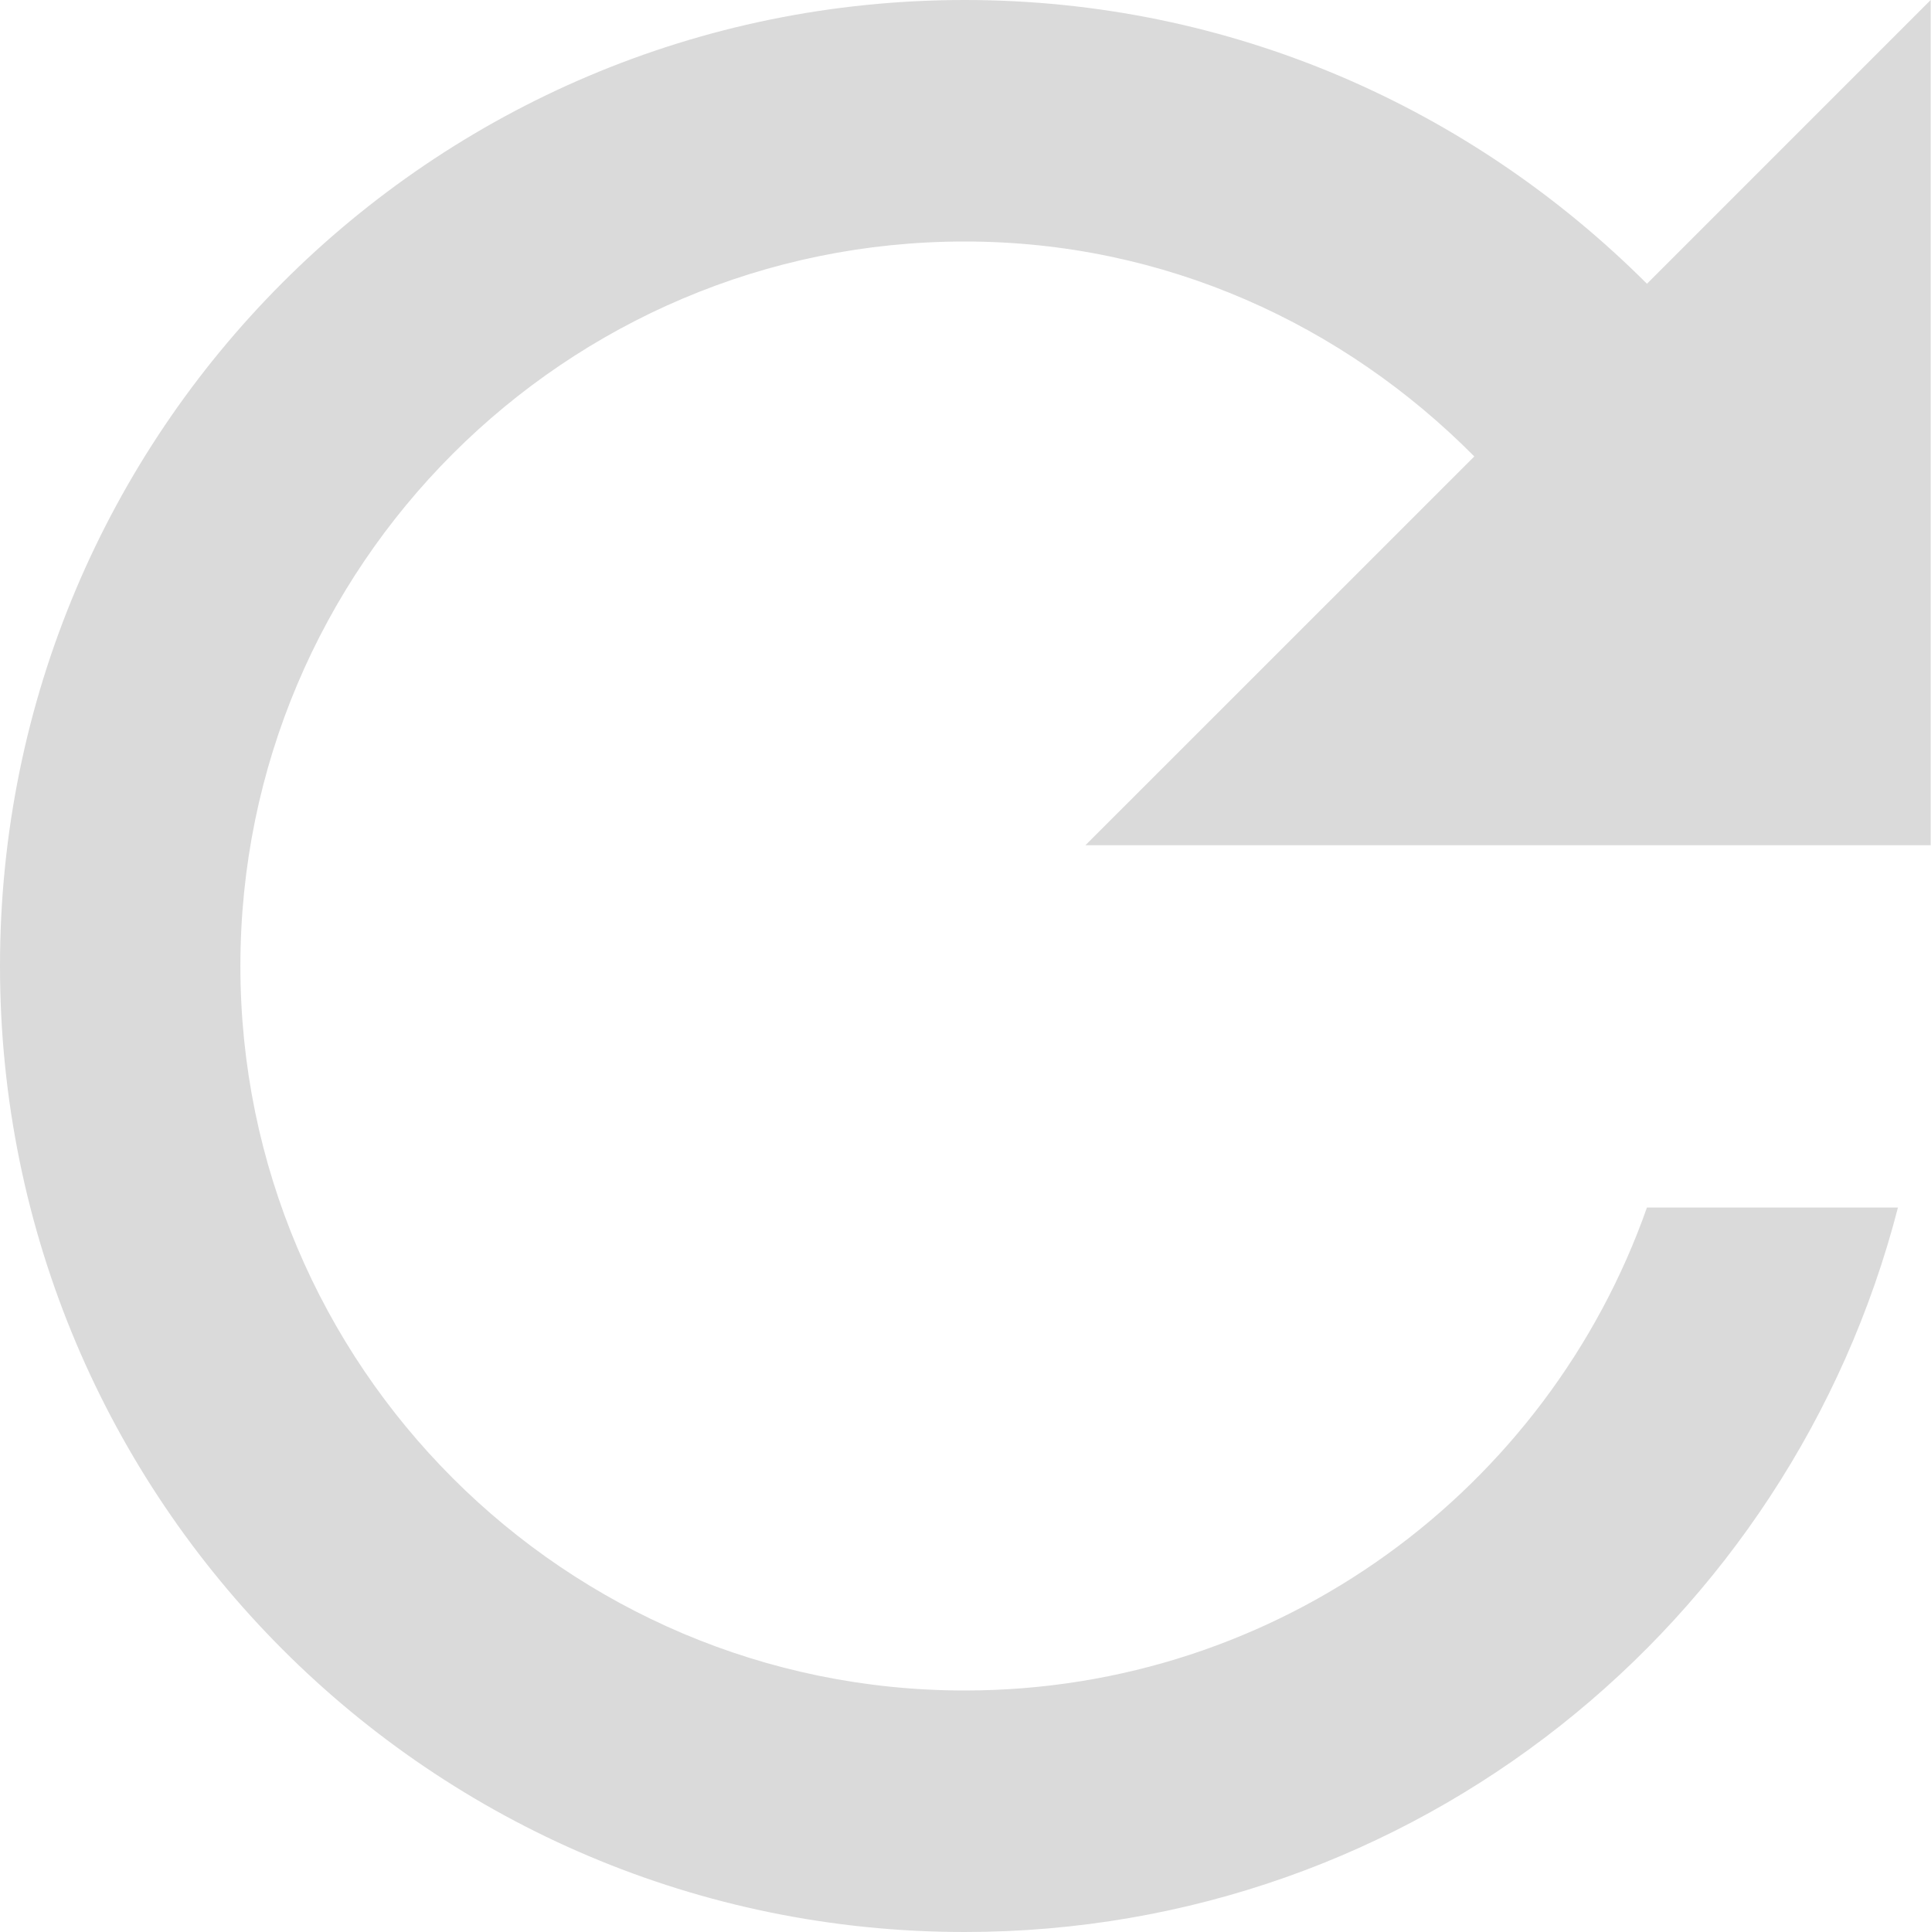
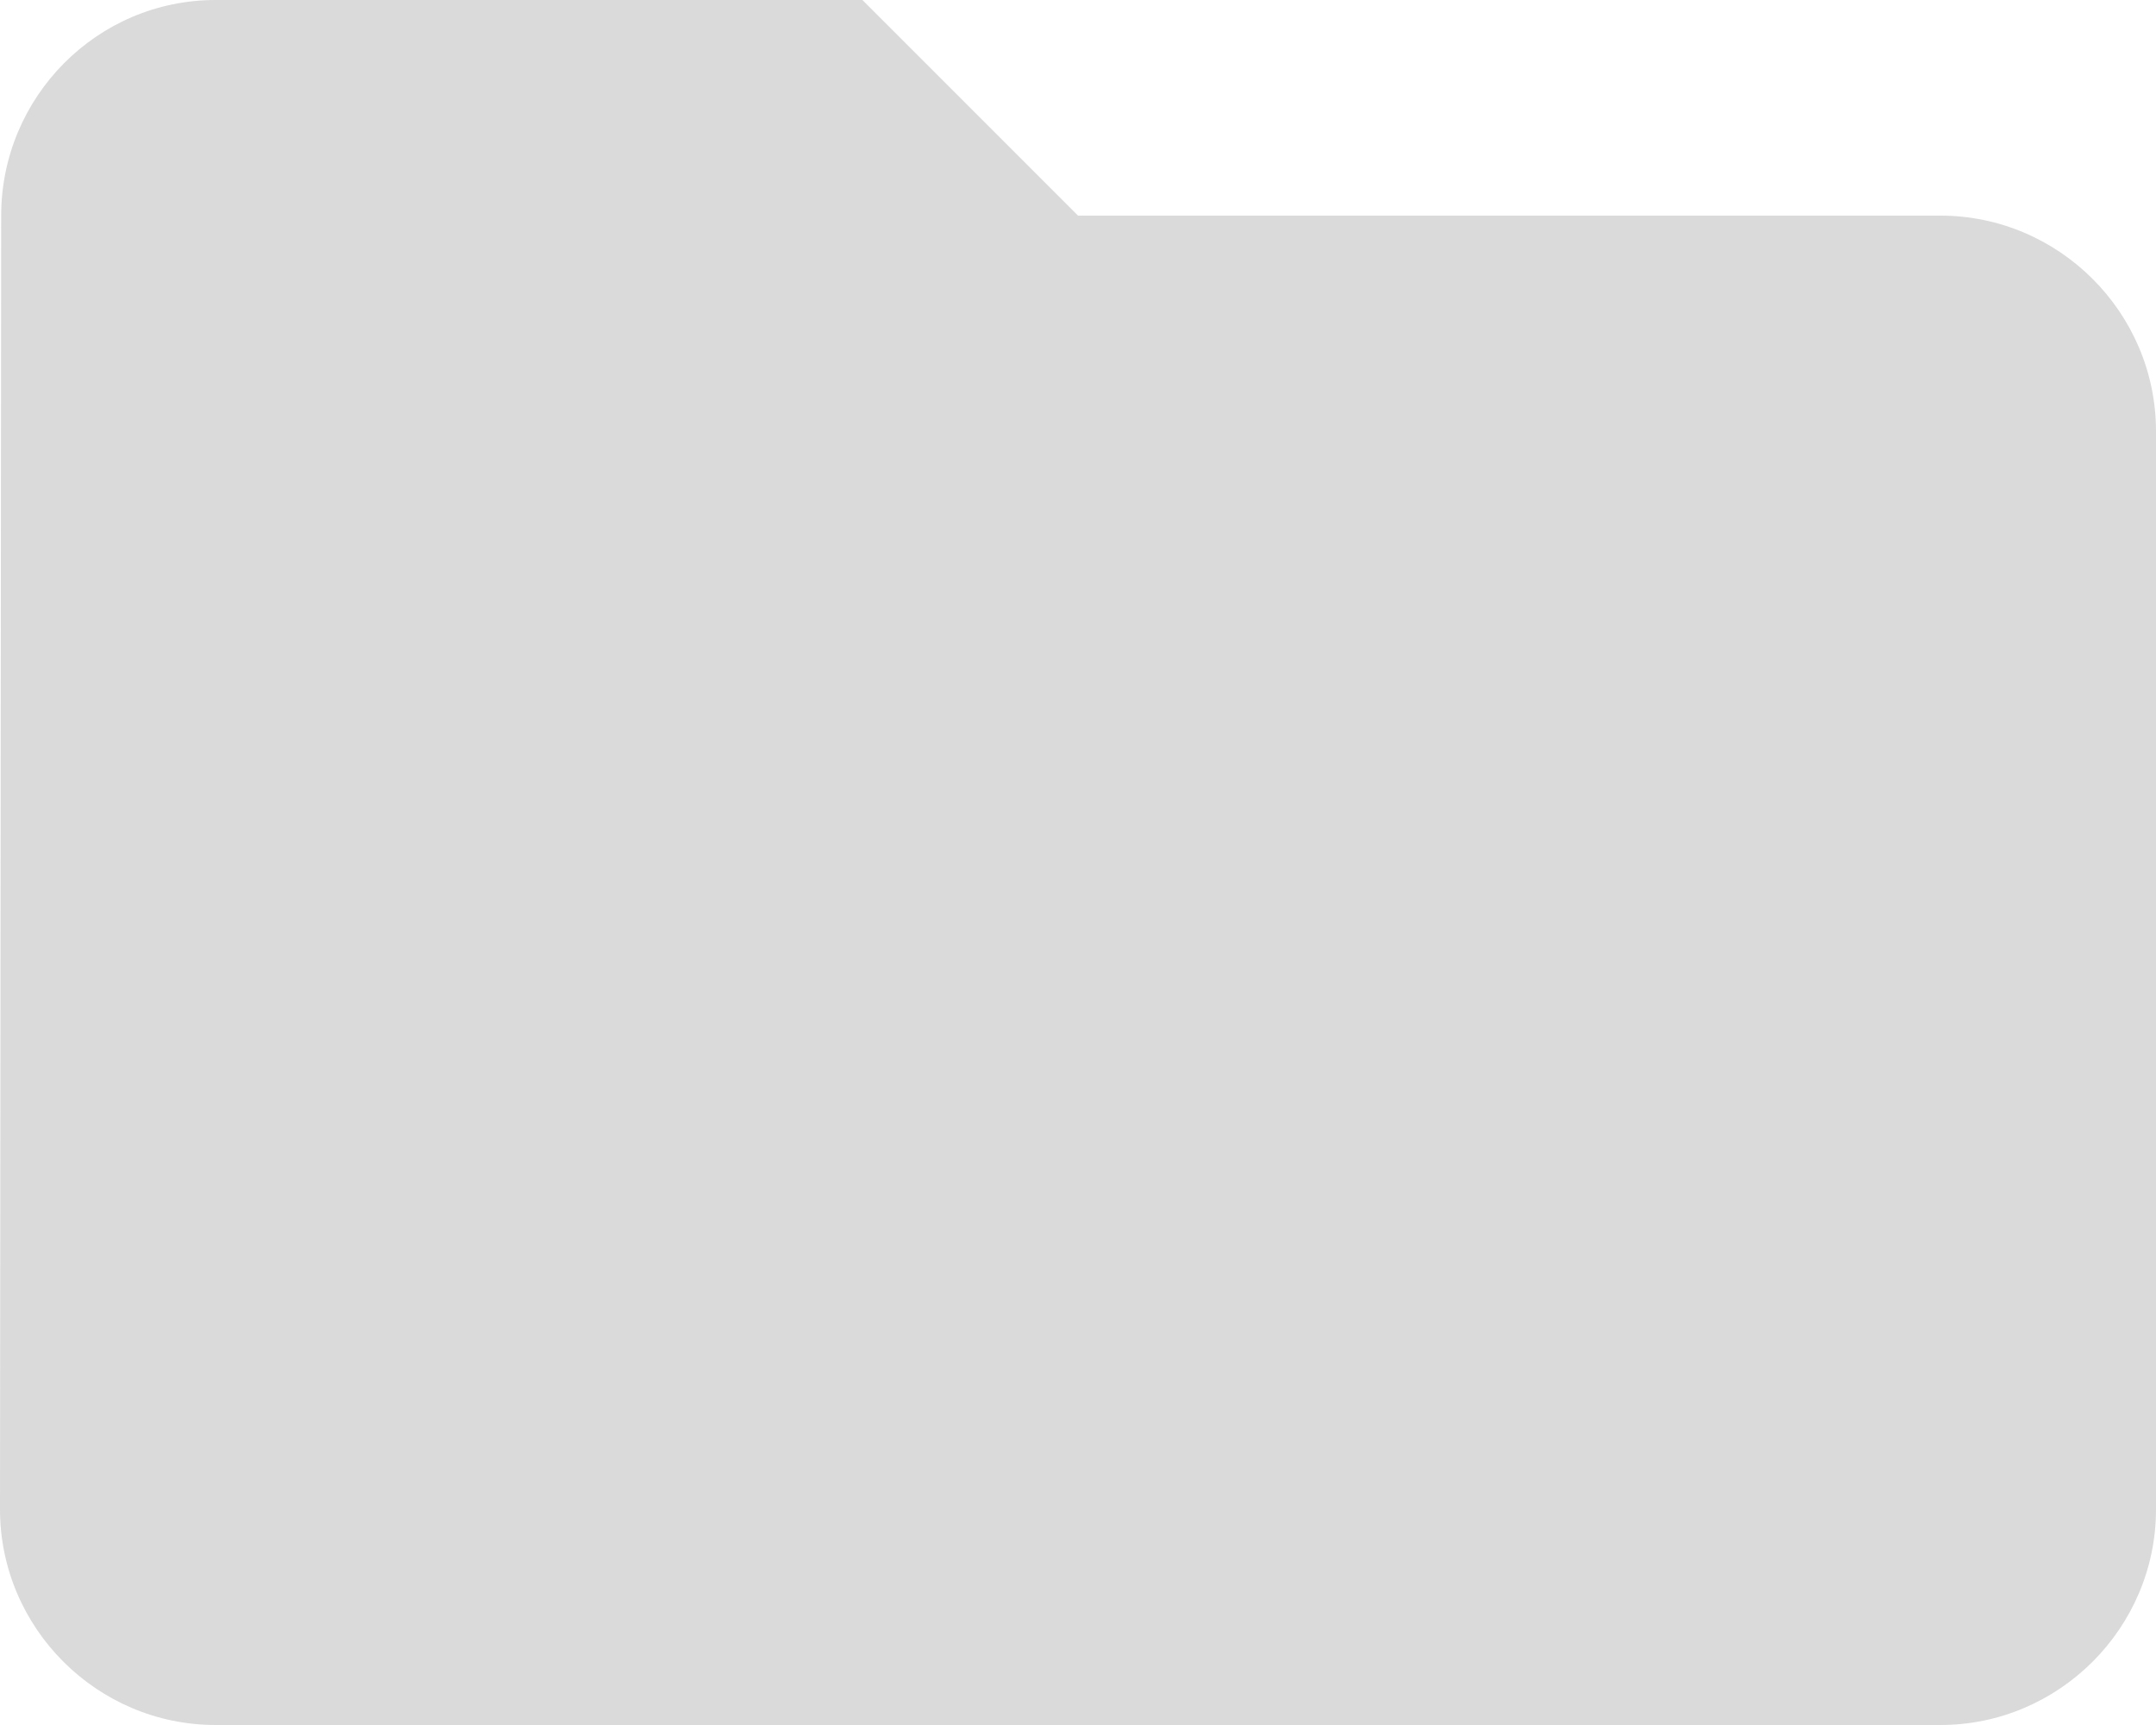
- <svg xmlns="http://www.w3.org/2000/svg" version="1.1" id="Layer_1" x="0px" y="0px" width="15.991px" height="16px" viewBox="0 0 15.991 16" enable-background="new 0 0 15.991 16" xml:space="preserve">
-   <path fill-rule="evenodd" clip-rule="evenodd" fill="#DADADA" d="M13.641,2.35C12.19,0.9,10.201,0,7.99,0C3.571,0,0,3.58,0,8  s3.571,8,7.99,8c3.731,0,6.84-2.55,7.73-6h-2.079c-0.82,2.33-3.041,4-5.651,4c-3.309,0-5.999-2.69-5.999-6c0-3.31,2.69-6,5.999-6  c1.66,0,3.14,0.69,4.221,1.78L8.99,7h7.001V0L13.641,2.35z" />
+ <svg xmlns="http://www.w3.org/2000/svg" version="1.1" id="Layer_1" x="0px" y="0px" width="20px" height="16px" viewBox="0 0 20 16" enable-background="new 0 0 20 16" xml:space="preserve">
+   <path fill-rule="evenodd" clip-rule="evenodd" fill="#DADADA" d="M18.817-48.15c-1.45-1.45-3.44-2.35-5.651-2.35  c-4.419,0-7.99,3.58-7.99,8c0,4.42,3.571,8,7.99,8c3.73,0,6.84-2.55,7.729-6h-2.079c-0.82,2.33-3.041,4-5.651,4  c-3.309,0-5.999-2.69-5.999-6c0-3.31,2.69-6,5.999-6c1.66,0,3.14,0.69,4.221,1.78l-3.221,3.22h7.001v-7L18.817-48.15z" />
+   <path fill-rule="evenodd" clip-rule="evenodd" fill="#DADADA" d="M70.795-39l0.811-1h12l0.94,1H70.795z M77.675-26.5L72.176-32  h3.499v-2h4.001v2h3.499L77.675-26.5z M86.215-38.77l-1.389-1.68c-0.271-0.34-0.681-0.55-1.15-0.55H71.675  c-0.469,0-0.88,0.21-1.159,0.55l-1.381,1.68c-0.289,0.34-0.46,0.79-0.46,1.27V-25c0,1.1,0.9,2,2,2h14c1.102,0,2-0.9,2-2v-12.5  C86.675-37.98,86.506-38.43,86.215-38.77z" />
+   <path fill-rule="evenodd" clip-rule="evenodd" fill="#DADADA" d="M136.676-40h-1.999v-6h1.999V-40z M135.676-35.7  c-0.72,0-1.301-0.58-1.301-1.3s0.581-1.3,1.301-1.3c0.719,0,1.3,0.58,1.3,1.3S136.395-35.7,135.676-35.7z M139.407-50h-7.461  l-5.27,5.27v7.46l5.27,5.27h7.461l5.27-5.27v-7.46L139.407-50z" />
+   <path fill-rule="evenodd" clip-rule="evenodd" fill="#DADADA" d="M98.676-81h-3.5l-1-1h-5l-1,1h-3.5v2h14V-81z M85.676-66  c0,1.1,0.9,2,2,2h8c1.1,0,2-0.9,2-2v-12h-12V-66z" />
+   <path fill-rule="evenodd" clip-rule="evenodd" fill="#DADADA" d="M8,0H2C0.9,0,0.011,0.9,0.011,2L0,14c0,1.1,0.9,2,2,2h16  c1.1,0,2-0.9,2-2V4c0-1.1-0.9-2-2-2h-8L8,0z" />
+   <path fill-rule="evenodd" clip-rule="evenodd" fill="#DADADA" d="M111.639-31.16C111.28-31.67,110.68-32,110.01-32l-11,0.01  c-1.1,0-2,0.89-2,1.99v10c0,1.1,0.9,1.99,2,1.99l11,0.01c0.67,0,1.27-0.33,1.629-0.84L116.01-25L111.639-31.16z" />
+   <path fill-rule="evenodd" clip-rule="evenodd" fill="#DADADA" d="M49.068-67.098c-2.488,0-4.499-2.01-4.499-4.5  c0-2.49,2.011-4.5,4.499-4.5c2.491,0,4.501,2.01,4.501,4.5C53.569-69.107,51.56-67.098,49.068-67.098z M55.069-67.098h-0.79  l-0.28-0.27c0.981-1.14,1.57-2.62,1.57-4.23c0-3.59-2.91-6.5-6.501-6.5c-3.588,0-6.5,2.91-6.5,6.5s2.912,6.5,6.5,6.5  c1.611,0,3.092-0.59,4.23-1.57l0.271,0.28v0.79l4.999,4.99l1.491-1.49L55.069-67.098z" />
+   <path fill-rule="evenodd" clip-rule="evenodd" fill="#DADADA" d="M137.667-76.353l7.428,7l1.534-1.727l-4.859-4.264h9.916  l-0.064-2.035h-9.852l4.859-4.283l-1.651-1.691L137.667-76.353z" />
+   <path fill-rule="evenodd" clip-rule="evenodd" fill="#DADADA" d="M195-64l-7.428,7l-1.536-1.727l4.861-4.264h-9.916l0.064-2.035  h9.852l-4.861-4.283L187.688-71L195-64z" />
+   <path fill-rule="evenodd" clip-rule="evenodd" fill="#DADADA" d="M151.687-11.5c-1.93,0-3.499-1.57-3.499-3.5  c0-1.93,1.569-3.5,3.499-3.5c1.931,0,3.501,1.57,3.501,3.5C155.188-13.07,153.618-11.5,151.687-11.5z M159.118-14.02  c0.04-0.32,0.069-0.64,0.069-0.98s-0.029-0.66-0.069-0.98l2.11-1.65c0.188-0.15,0.241-0.42,0.119-0.641l-2-3.459  c-0.119-0.22-0.39-0.3-0.609-0.22l-2.49,1c-0.52-0.399-1.079-0.729-1.69-0.979l-0.38-2.65c-0.029-0.24-0.238-0.42-0.49-0.42h-4  c-0.249,0-0.458,0.18-0.488,0.42l-0.382,2.65c-0.609,0.25-1.169,0.59-1.69,0.979l-2.488-1c-0.229-0.09-0.49,0-0.61,0.22l-2,3.459  c-0.13,0.221-0.07,0.491,0.12,0.641l2.108,1.65c-0.039,0.32-0.069,0.65-0.069,0.98s0.03,0.66,0.069,0.98l-2.108,1.65  c-0.19,0.15-0.24,0.42-0.12,0.64l2,3.46c0.12,0.22,0.39,0.3,0.61,0.22l2.488-1c0.521,0.399,1.081,0.729,1.69,0.98l0.382,2.65  c0.03,0.24,0.239,0.42,0.488,0.42h4c0.252,0,0.461-0.18,0.49-0.42l0.38-2.65c0.611-0.25,1.171-0.59,1.69-0.98l2.49,1  c0.229,0.09,0.49,0,0.609-0.22l2-3.46c0.122-0.22,0.069-0.49-0.119-0.64L159.118-14.02z" />
</svg>
